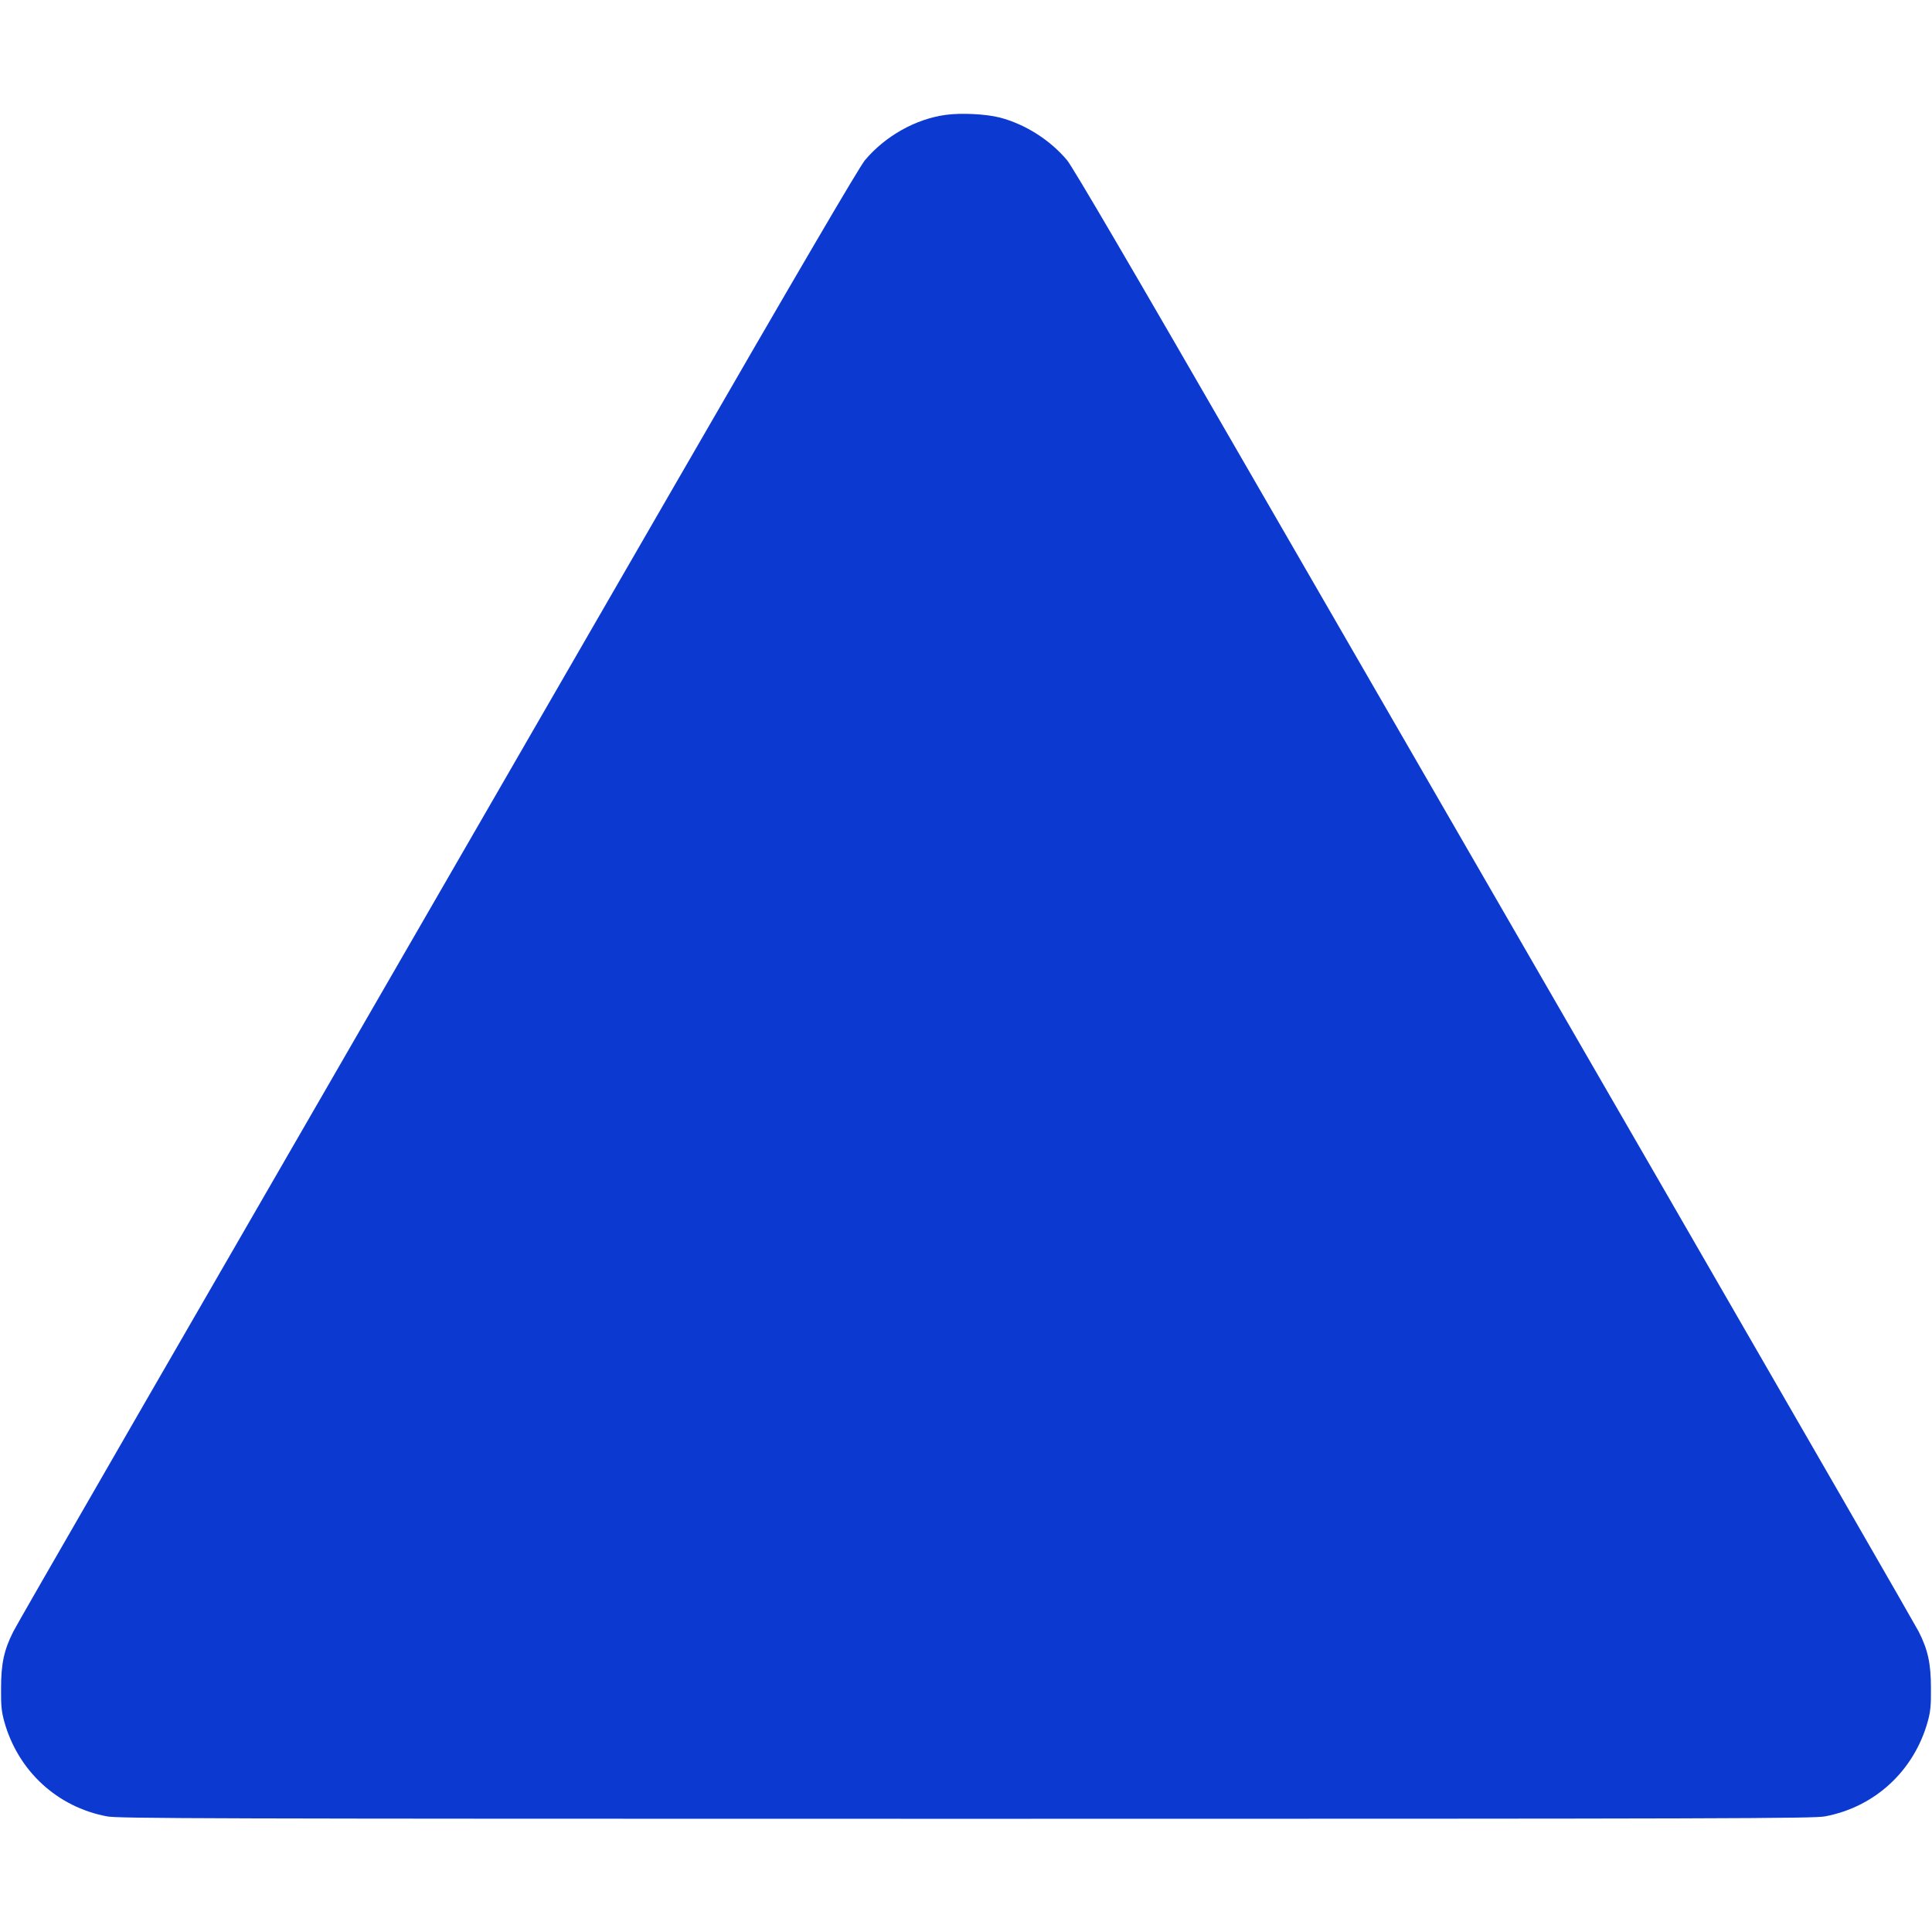
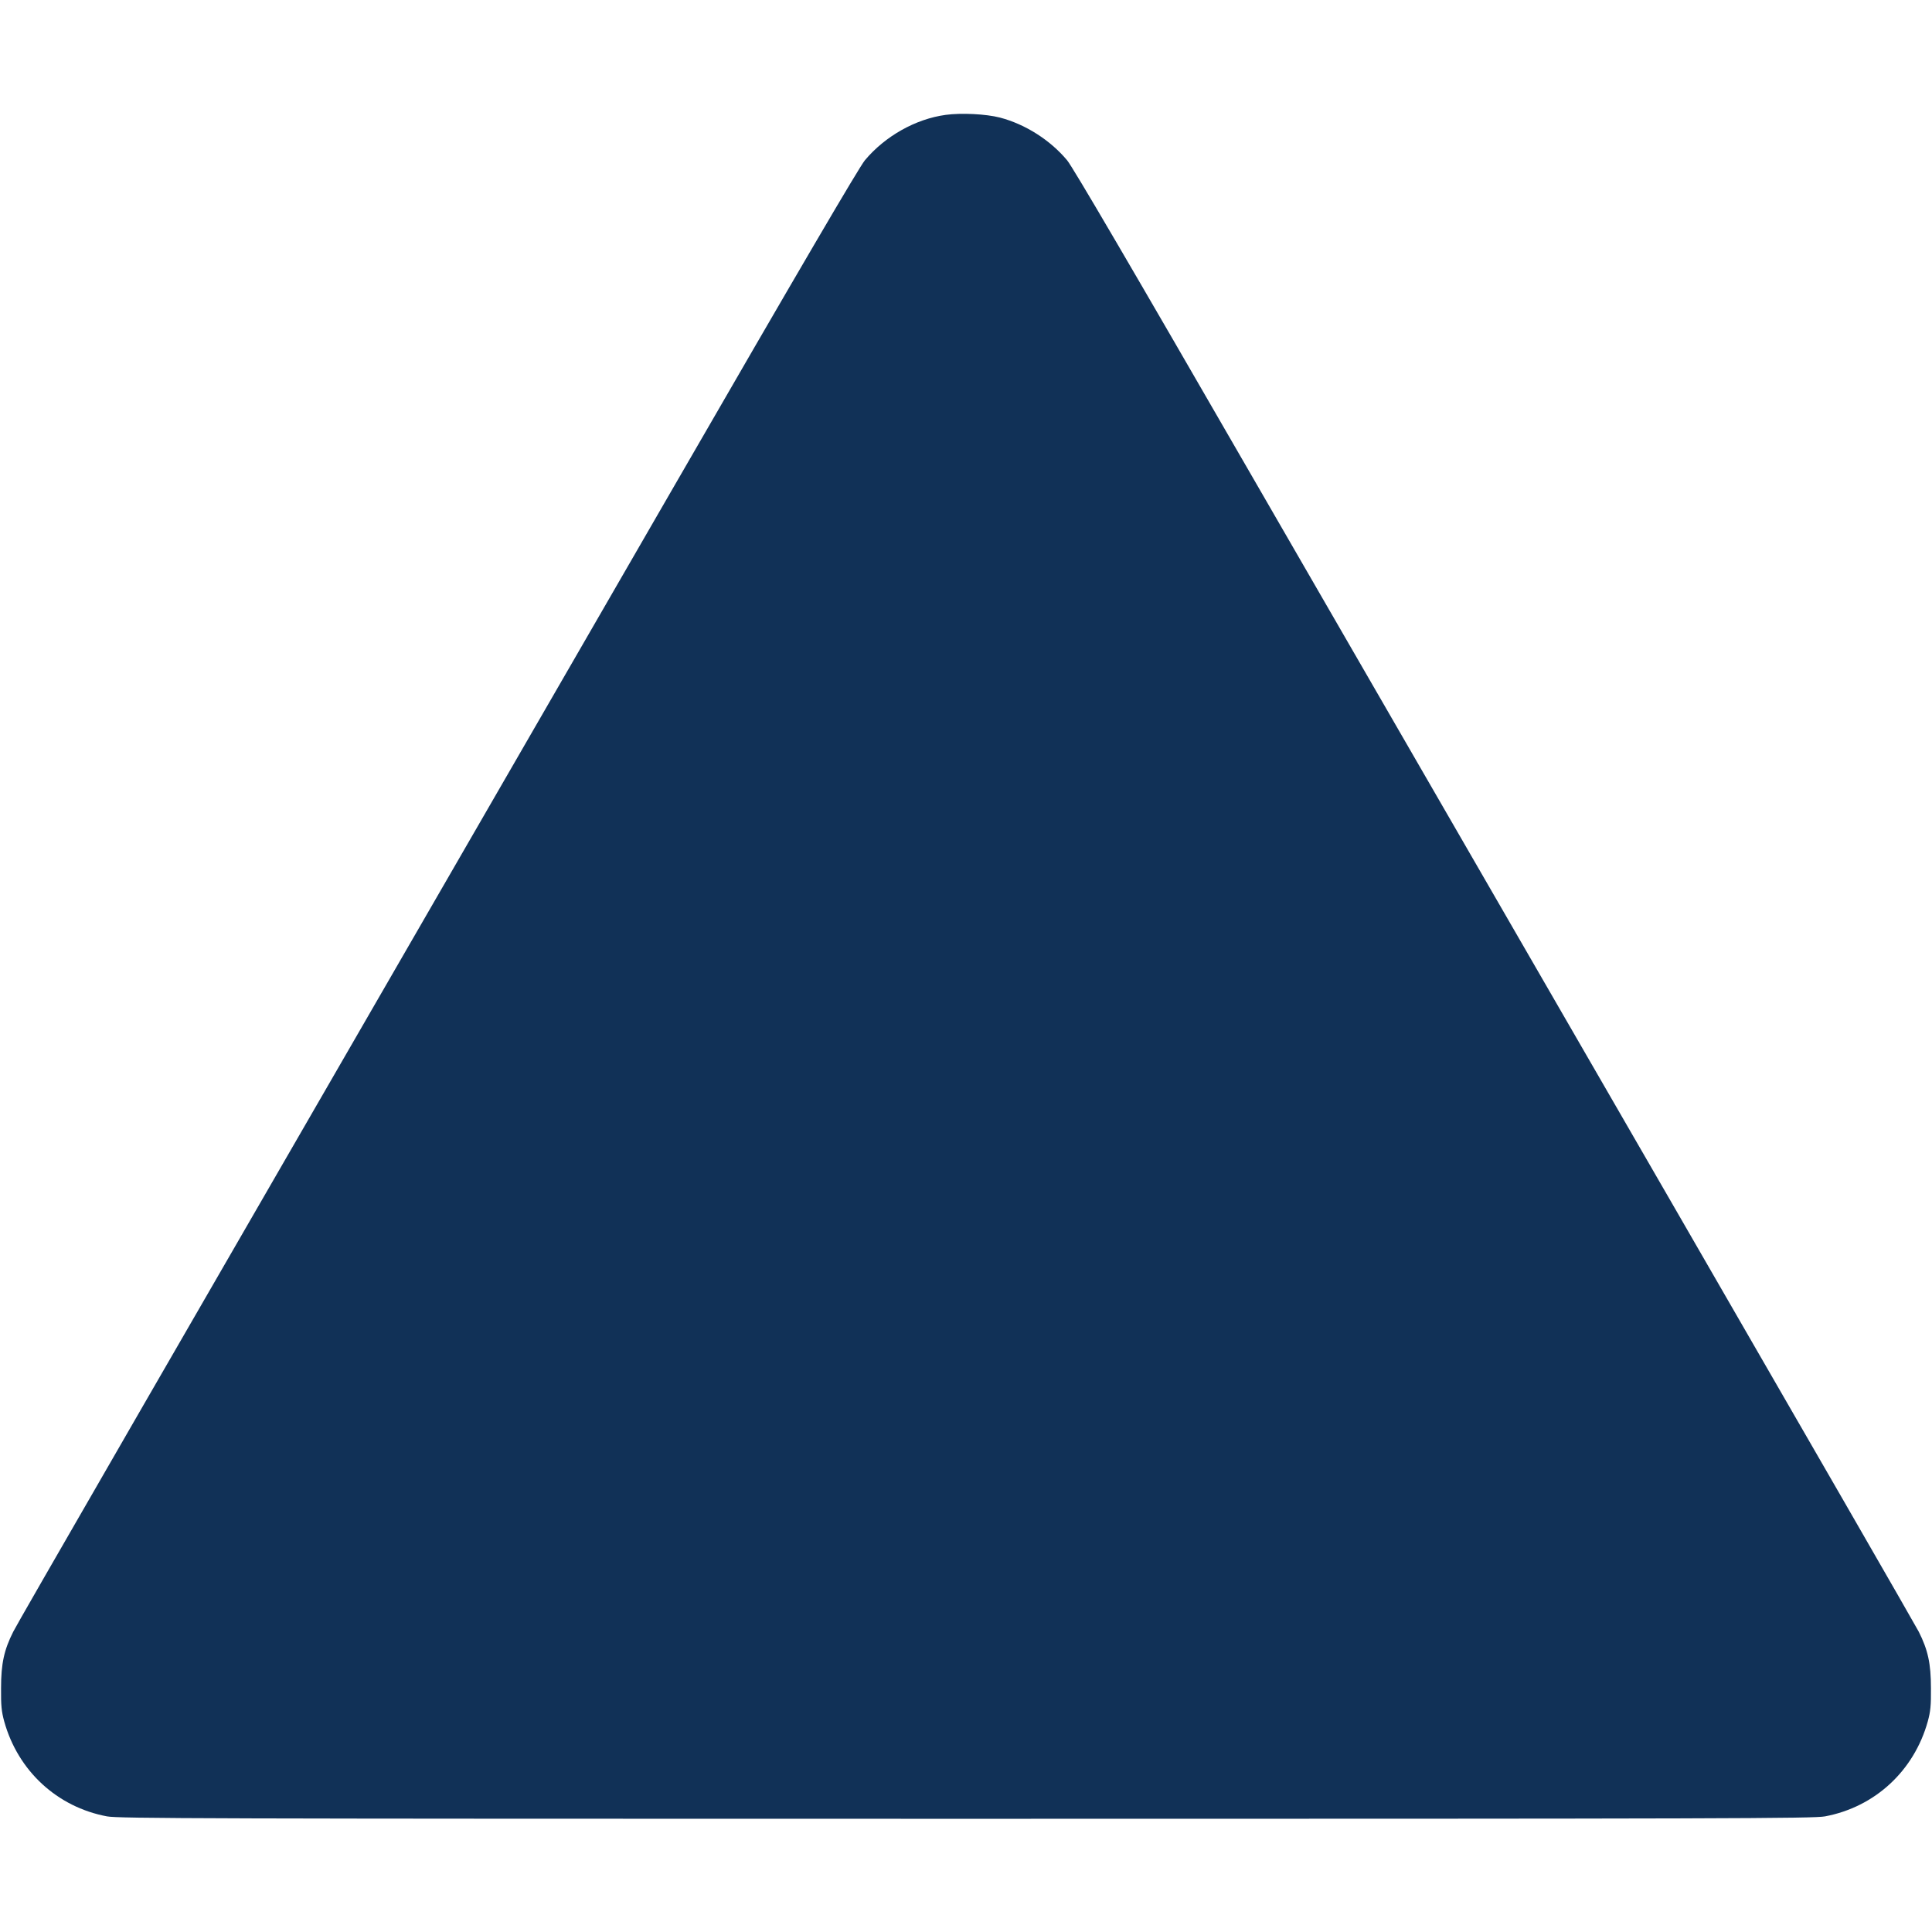
<svg xmlns="http://www.w3.org/2000/svg" class="svgImage" width="480" height="480" version="1.0" viewBox="0 0 1280 1130">
-   <path d="M626.6 1.1c-20 2.7-40.2 14.1-53.6 30.1-3.8 4.6-43.2 71.8-128.4 219.4C89.2 865.9 12.3 999.1 8.8 1006c-6.1 12.1-8.1 21.1-8.1 37.5-.1 11.5.3 15.4 2.1 22 9.1 32.7 35 56.7 68.1 62.9 7.5 1.4 61.4 1.6 569.1 1.6s561.6-.2 569.1-1.6c33.1-6.2 59-30.2 68.1-62.9 1.8-6.6 2.2-10.5 2.1-22 0-16.4-2-25.4-8.1-37.5-2.1-4.1-75.6-131.7-163.3-283.5s-212.6-368-277.5-480.4C748.7 100.5 710.8 35.8 707 31.2c-11.2-13.4-27.7-23.9-44.5-28.3-9.3-2.4-25.6-3.2-35.9-1.8z" fill="#0c3ad1" />
+   <path d="M626.6 1.1c-20 2.7-40.2 14.1-53.6 30.1-3.8 4.6-43.2 71.8-128.4 219.4C89.2 865.9 12.3 999.1 8.8 1006c-6.1 12.1-8.1 21.1-8.1 37.5-.1 11.5.3 15.4 2.1 22 9.1 32.7 35 56.7 68.1 62.9 7.5 1.4 61.4 1.6 569.1 1.6s561.6-.2 569.1-1.6c33.1-6.2 59-30.2 68.1-62.9 1.8-6.6 2.2-10.5 2.1-22 0-16.4-2-25.4-8.1-37.5-2.1-4.1-75.6-131.7-163.3-283.5s-212.6-368-277.5-480.4C748.7 100.5 710.8 35.8 707 31.2c-11.2-13.4-27.7-23.9-44.5-28.3-9.3-2.4-25.6-3.2-35.9-1.8z" fill="#113157" />
</svg>
